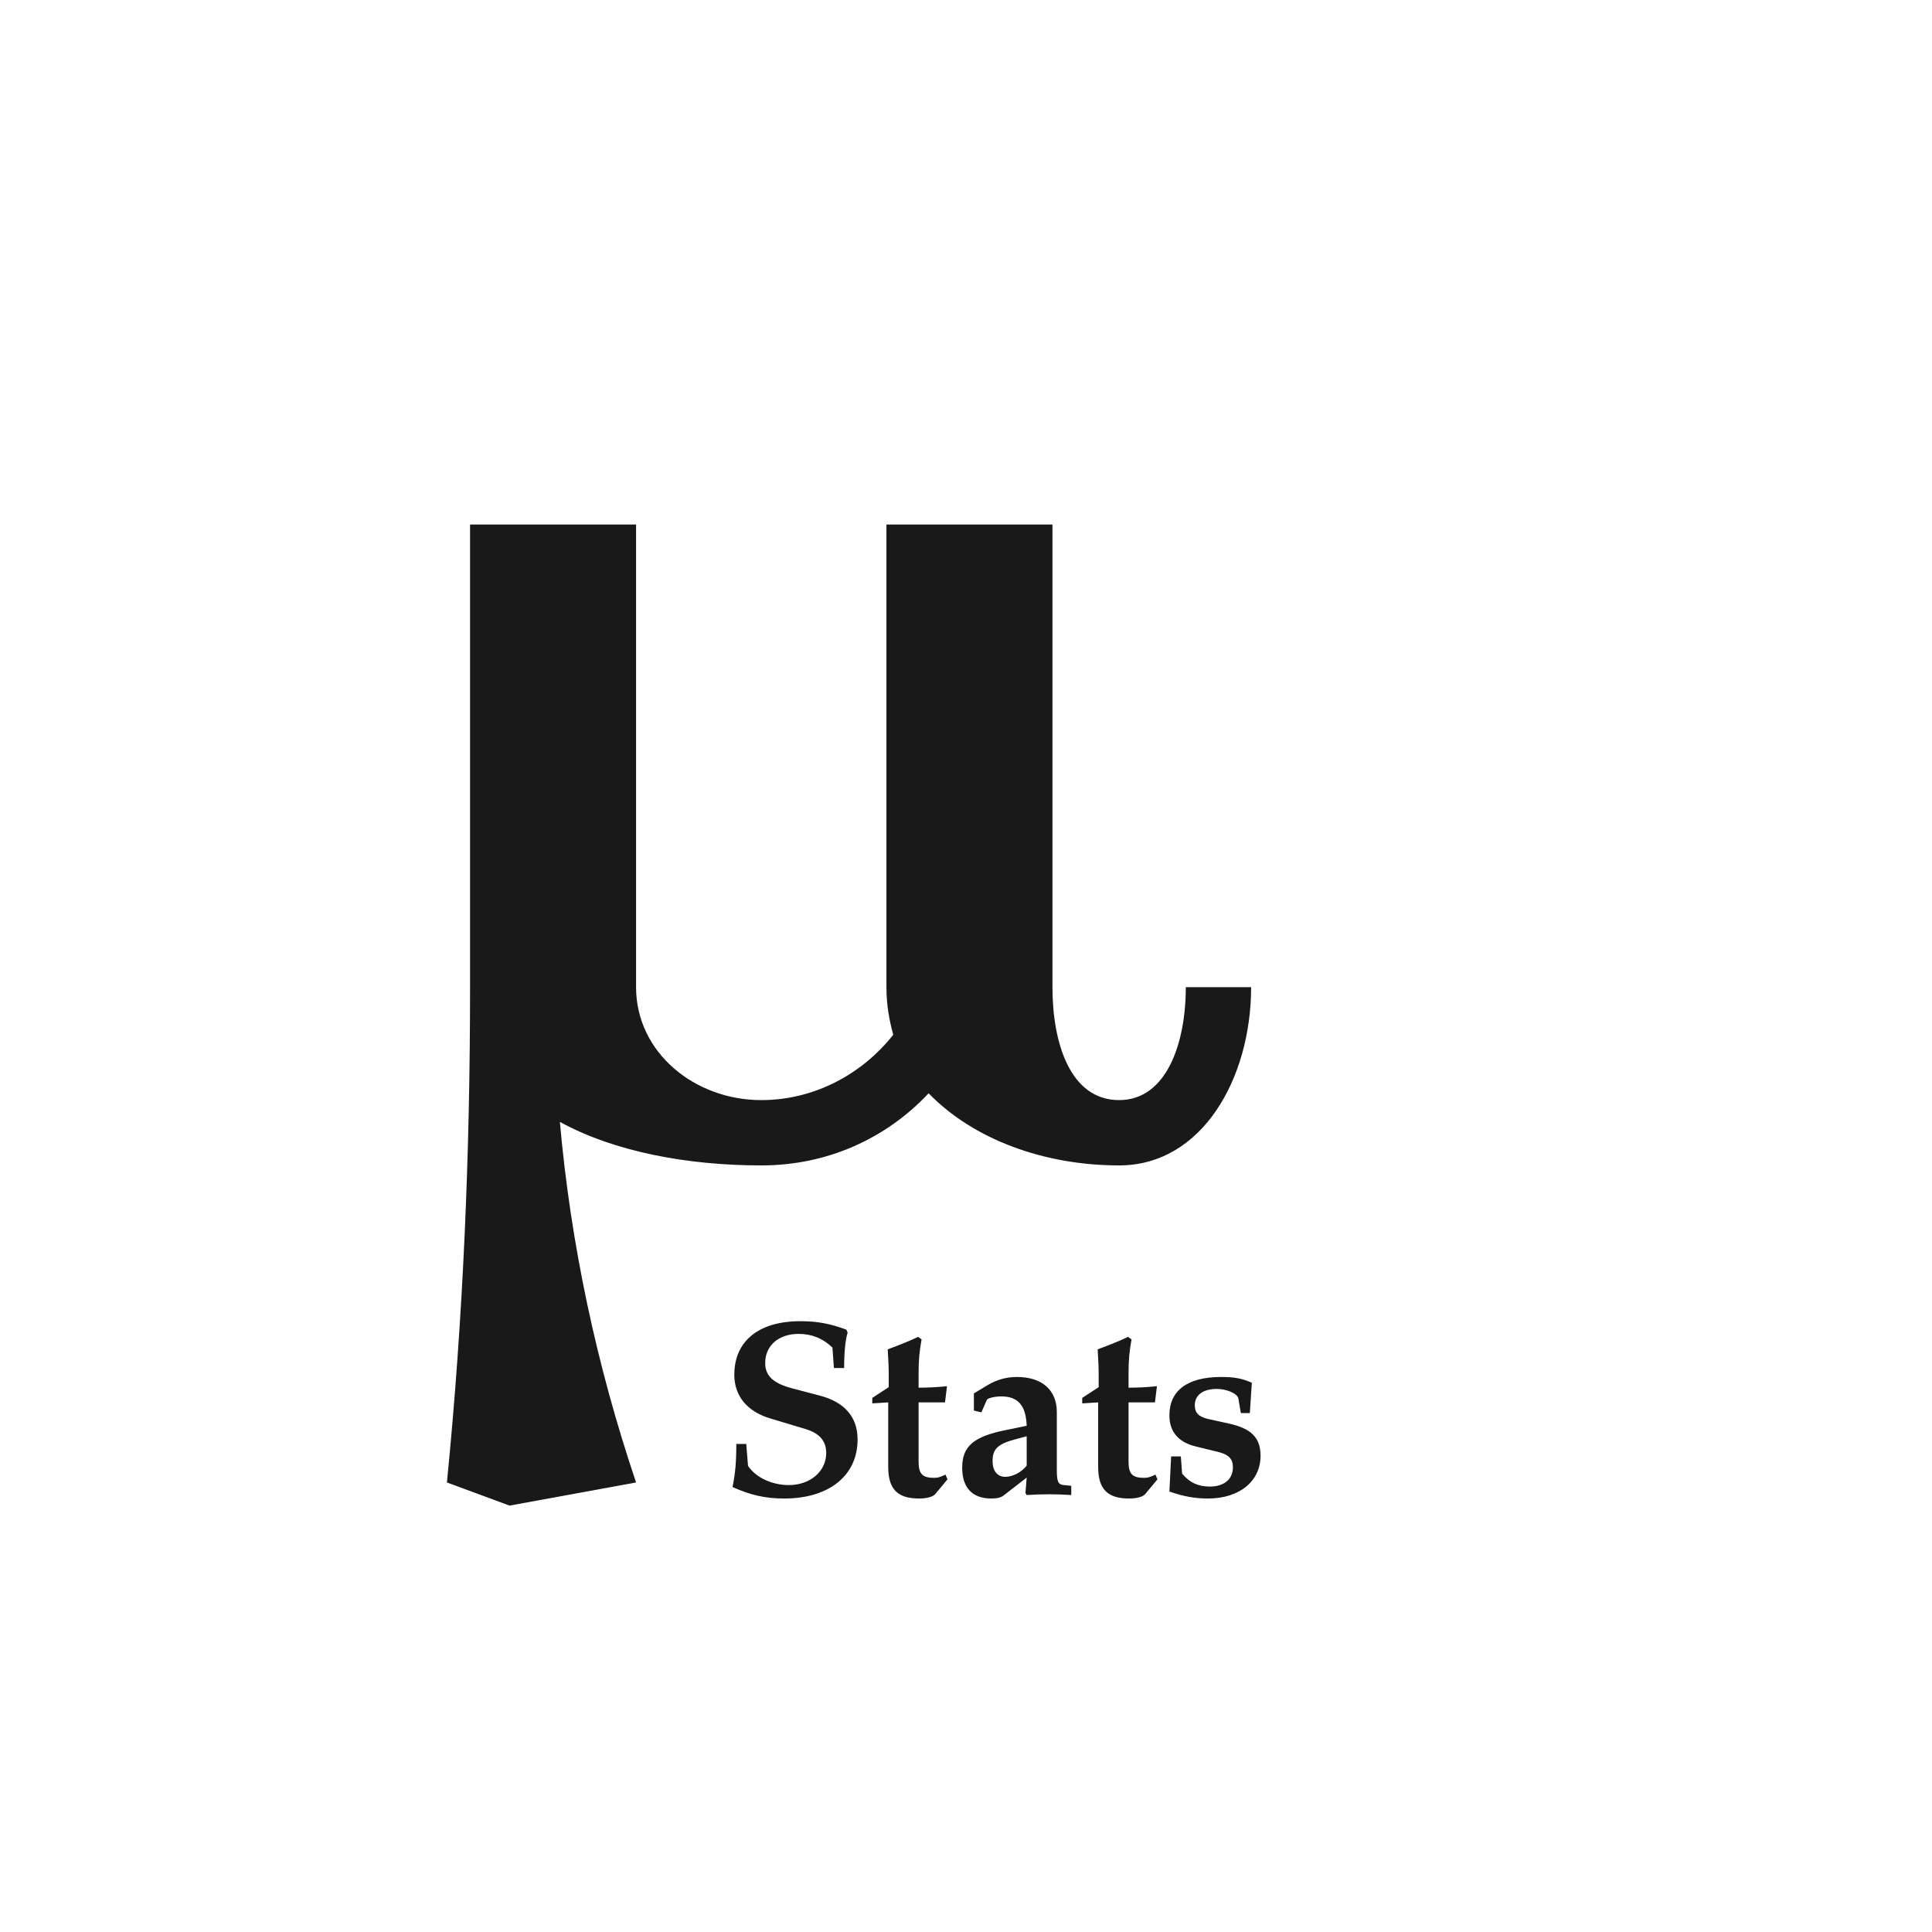
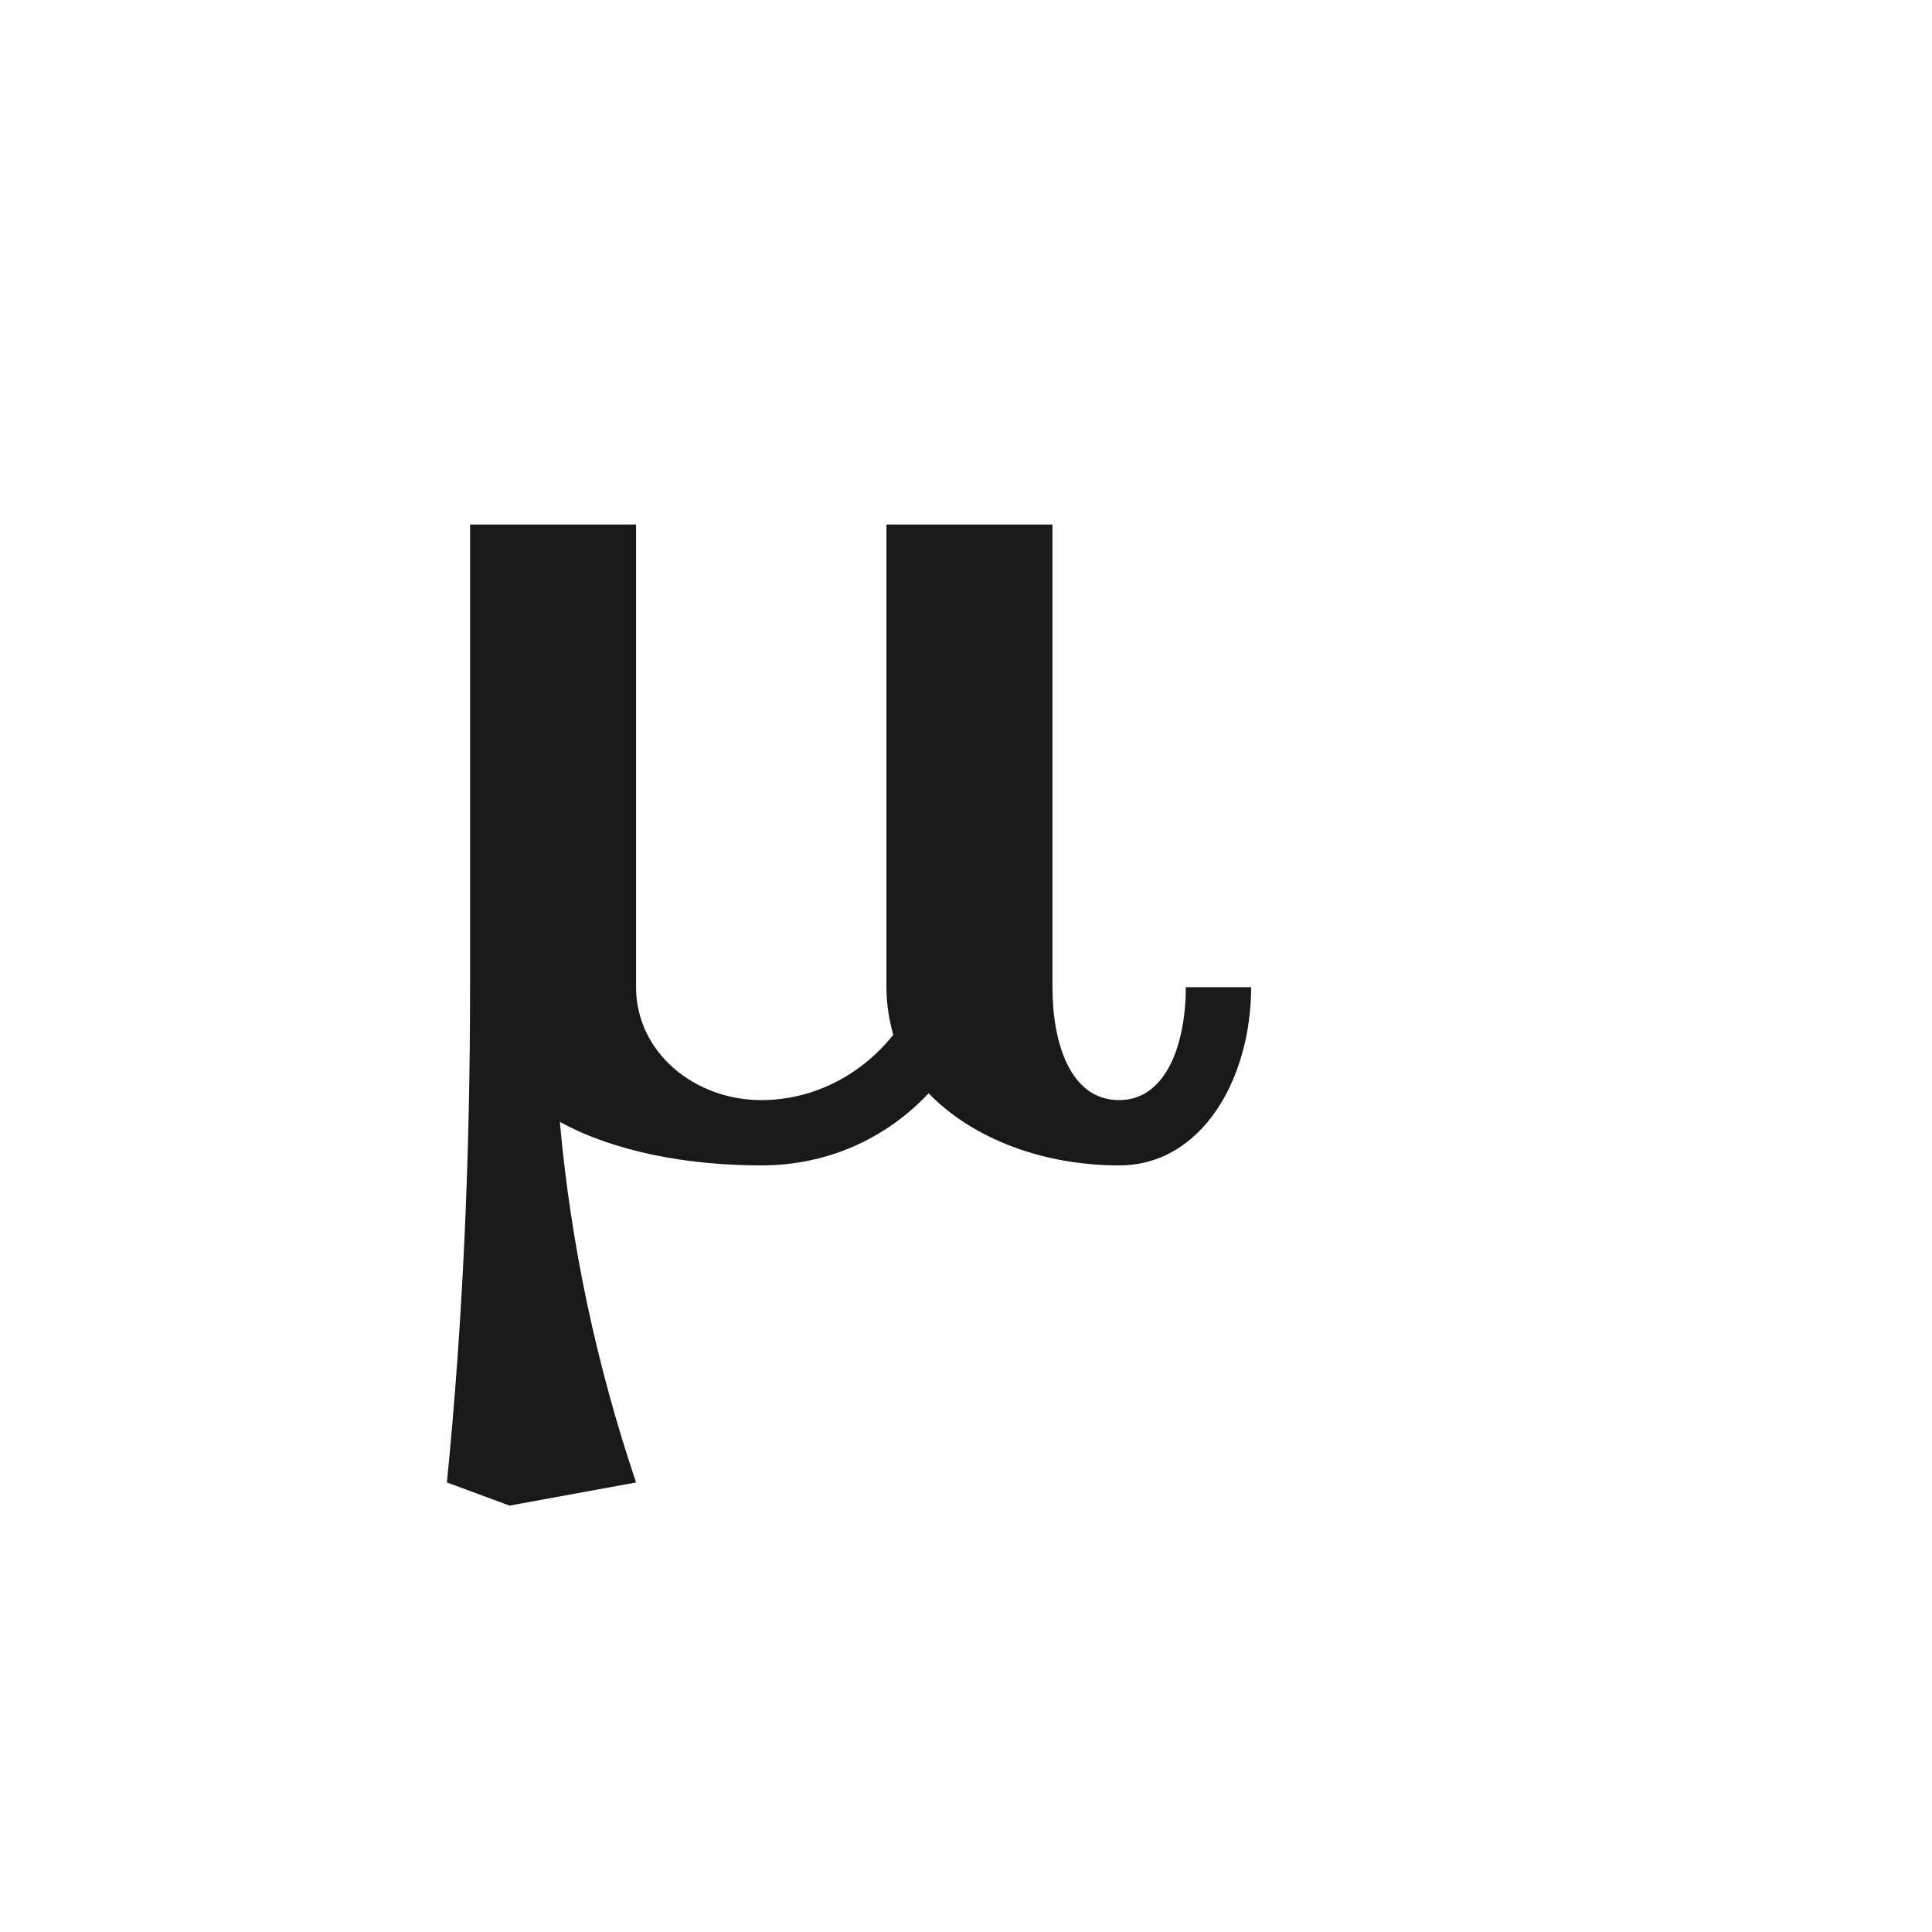
<svg xmlns="http://www.w3.org/2000/svg" viewBox="0 0 1024 1024" width="1024" height="1024">
  <path fill="#191919" d="M236.879 785.739 270.055 798.0 337.129 785.739C316.214 723.714 302.51 659.526 296.741 594.616C325.589 610.483 364.535 617.695 403.481 617.695C438.821 617.695 469.834 603.27 492.191 579.47C515.992 603.992 553.495 617.695 593.162 617.695C637.157 617.695 663.121 571.537 663.121 523.215H628.502C628.502 552.785 618.405 583.076 593.162 583.076C567.198 583.076 557.822 552.785 557.822 523.215V278.0H469.834V523.215C469.834 532.591 471.276 540.524 473.44 548.458C456.852 569.373 431.609 583.076 403.481 583.076C368.141 583.076 337.129 557.834 337.129 523.215V278.0H249.14V523.215C249.14 611.204 245.534 698.472 236.879 785.739Z" />
-   <path fill="#191919" d="M388.276 788.172C398.044 792.528 405.7 794.244 415.732 794.244C439.36 794.244 454.54 782.1 454.54 762.96C454.54 751.08 447.676 743.16 434.608 739.728L419.56 735.768C409.792 733.128 405.568 729.168 405.568 722.436C405.568 713.196 412.696 706.992 423.256 706.992C430.252 706.992 436.192 709.368 441.208 714.252L442 725.076H447.412C447.412 716.496 448.072 710.16 449.26 706.332L448.6 704.748C439.756 701.448 432.892 700.26 424.18 700.26C402.136 700.26 389.2 710.82 389.2 728.64C389.2 739.86 395.932 748.176 408.472 751.872L426.952 757.416C434.344 759.66 437.908 763.752 437.908 770.088C437.908 779.856 429.46 787.116 418.108 787.116C409.132 787.116 400.684 783.156 396.46 776.952L395.536 765.336H390.256C390.256 775.236 389.728 780.648 388.276 788.172ZM462.328 743.82 470.776 743.292V777.48C470.776 789.228 475.66 794.244 487.144 794.244C491.236 794.244 494.536 793.32 495.724 791.868L502.192 784.08L501.136 781.572C498.364 782.892 497.176 783.288 495.064 783.288C488.86 783.288 486.88 781.176 486.88 774.708V743.292H500.872L501.928 734.712C496.912 735.24 491.896 735.504 486.88 735.504V727.848C486.88 720.852 487.276 716.496 488.464 709.896L486.616 708.576C481.336 711.084 477.244 712.668 470.512 715.176C470.908 722.172 471.04 724.548 471.04 727.32V735.24L462.328 740.916ZM509.98 777.876C509.98 788.568 515.392 794.244 525.424 794.244C528.46 794.244 530.572 793.716 531.892 792.66L544.168 783.156L543.508 791.34L544.168 792.396C548.128 792.132 552.22 792.0 556.18 792.0C560.008 792.0 563.968 792.132 567.796 792.396V787.512L563.836 787.116C560.8 786.852 560.14 785.268 560.14 779.064V748.44C560.14 736.824 552.352 729.828 539.02 729.828C533.344 729.828 528.196 731.28 523.18 734.316L516.184 738.54V747.648L520.144 748.572L523.048 741.972C523.444 741.048 527.14 740.124 530.704 740.124C539.548 740.124 543.772 744.876 544.168 755.7L532.552 758.076C515.92 761.508 509.98 766.656 509.98 777.876ZM526.084 774.444C526.084 767.976 528.856 765.336 538.228 762.828L544.168 761.244V776.82C541.528 780.252 536.776 782.76 532.816 782.76C528.592 782.76 526.084 779.592 526.084 774.444ZM573.604 743.82 582.052 743.292V777.48C582.052 789.228 586.936 794.244 598.42 794.244C602.512 794.244 605.812 793.32 607 791.868L613.468 784.08L612.412 781.572C609.64 782.892 608.452 783.288 606.34 783.288C600.136 783.288 598.156 781.176 598.156 774.708V743.292H612.148L613.204 734.712C608.188 735.24 603.172 735.504 598.156 735.504V727.848C598.156 720.852 598.552 716.496 599.74 709.896L597.892 708.576C592.612 711.084 588.52 712.668 581.788 715.176C582.184 722.172 582.316 724.548 582.316 727.32V735.24L573.604 740.916ZM619.804 790.548C627.46 793.188 633.268 794.244 640.264 794.244C656.896 794.244 668.116 785.136 668.116 771.54C668.116 762.036 663.232 757.152 651.352 754.512L640.528 752.136C635.38 750.948 633.268 748.968 633.268 744.744C633.268 739.464 637.624 736.164 644.884 736.164C650.296 736.164 655.972 738.672 656.368 741.312L657.688 748.968H662.44L663.496 732.864C658.348 730.62 654.256 729.828 647.26 729.828C629.44 729.828 619.804 736.956 619.804 750.156C619.804 758.868 624.556 764.412 633.796 766.656L645.148 769.428C651.22 770.88 653.464 773.124 653.464 777.744C653.464 783.948 648.844 787.908 641.32 787.908C635.116 787.908 630.628 785.928 626.536 781.044L625.876 771.936H620.728Z" />
</svg>
